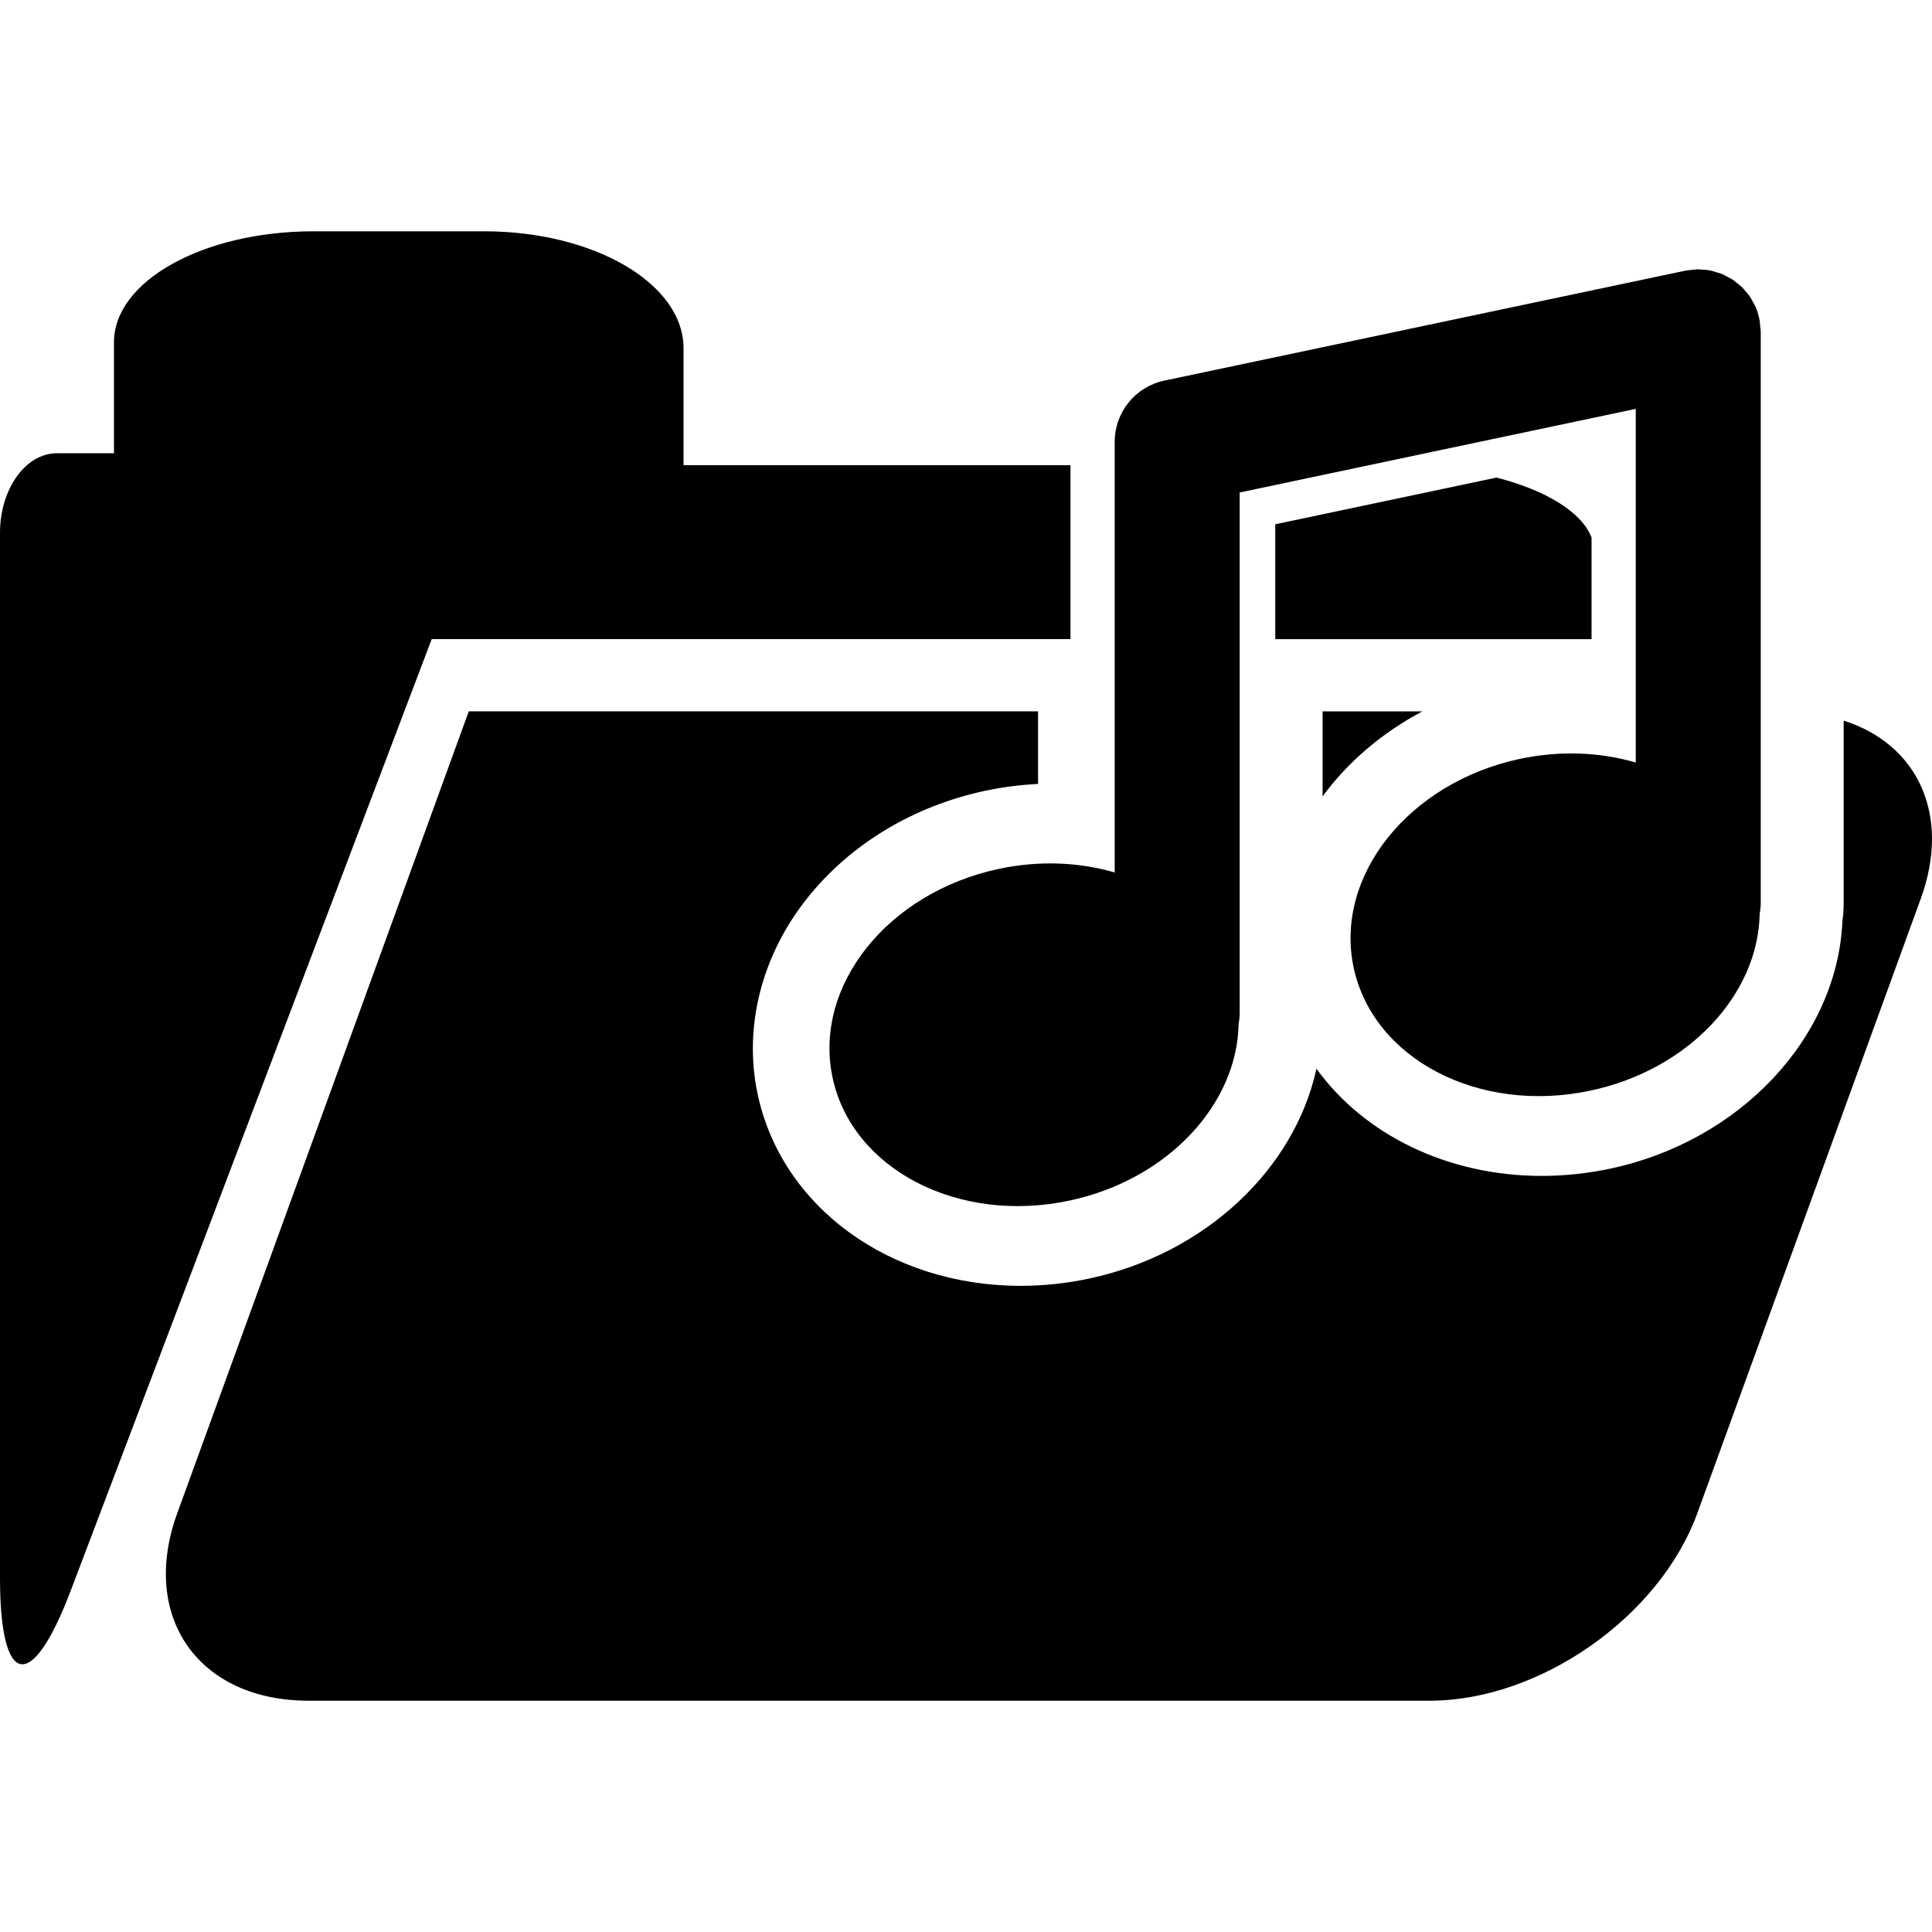
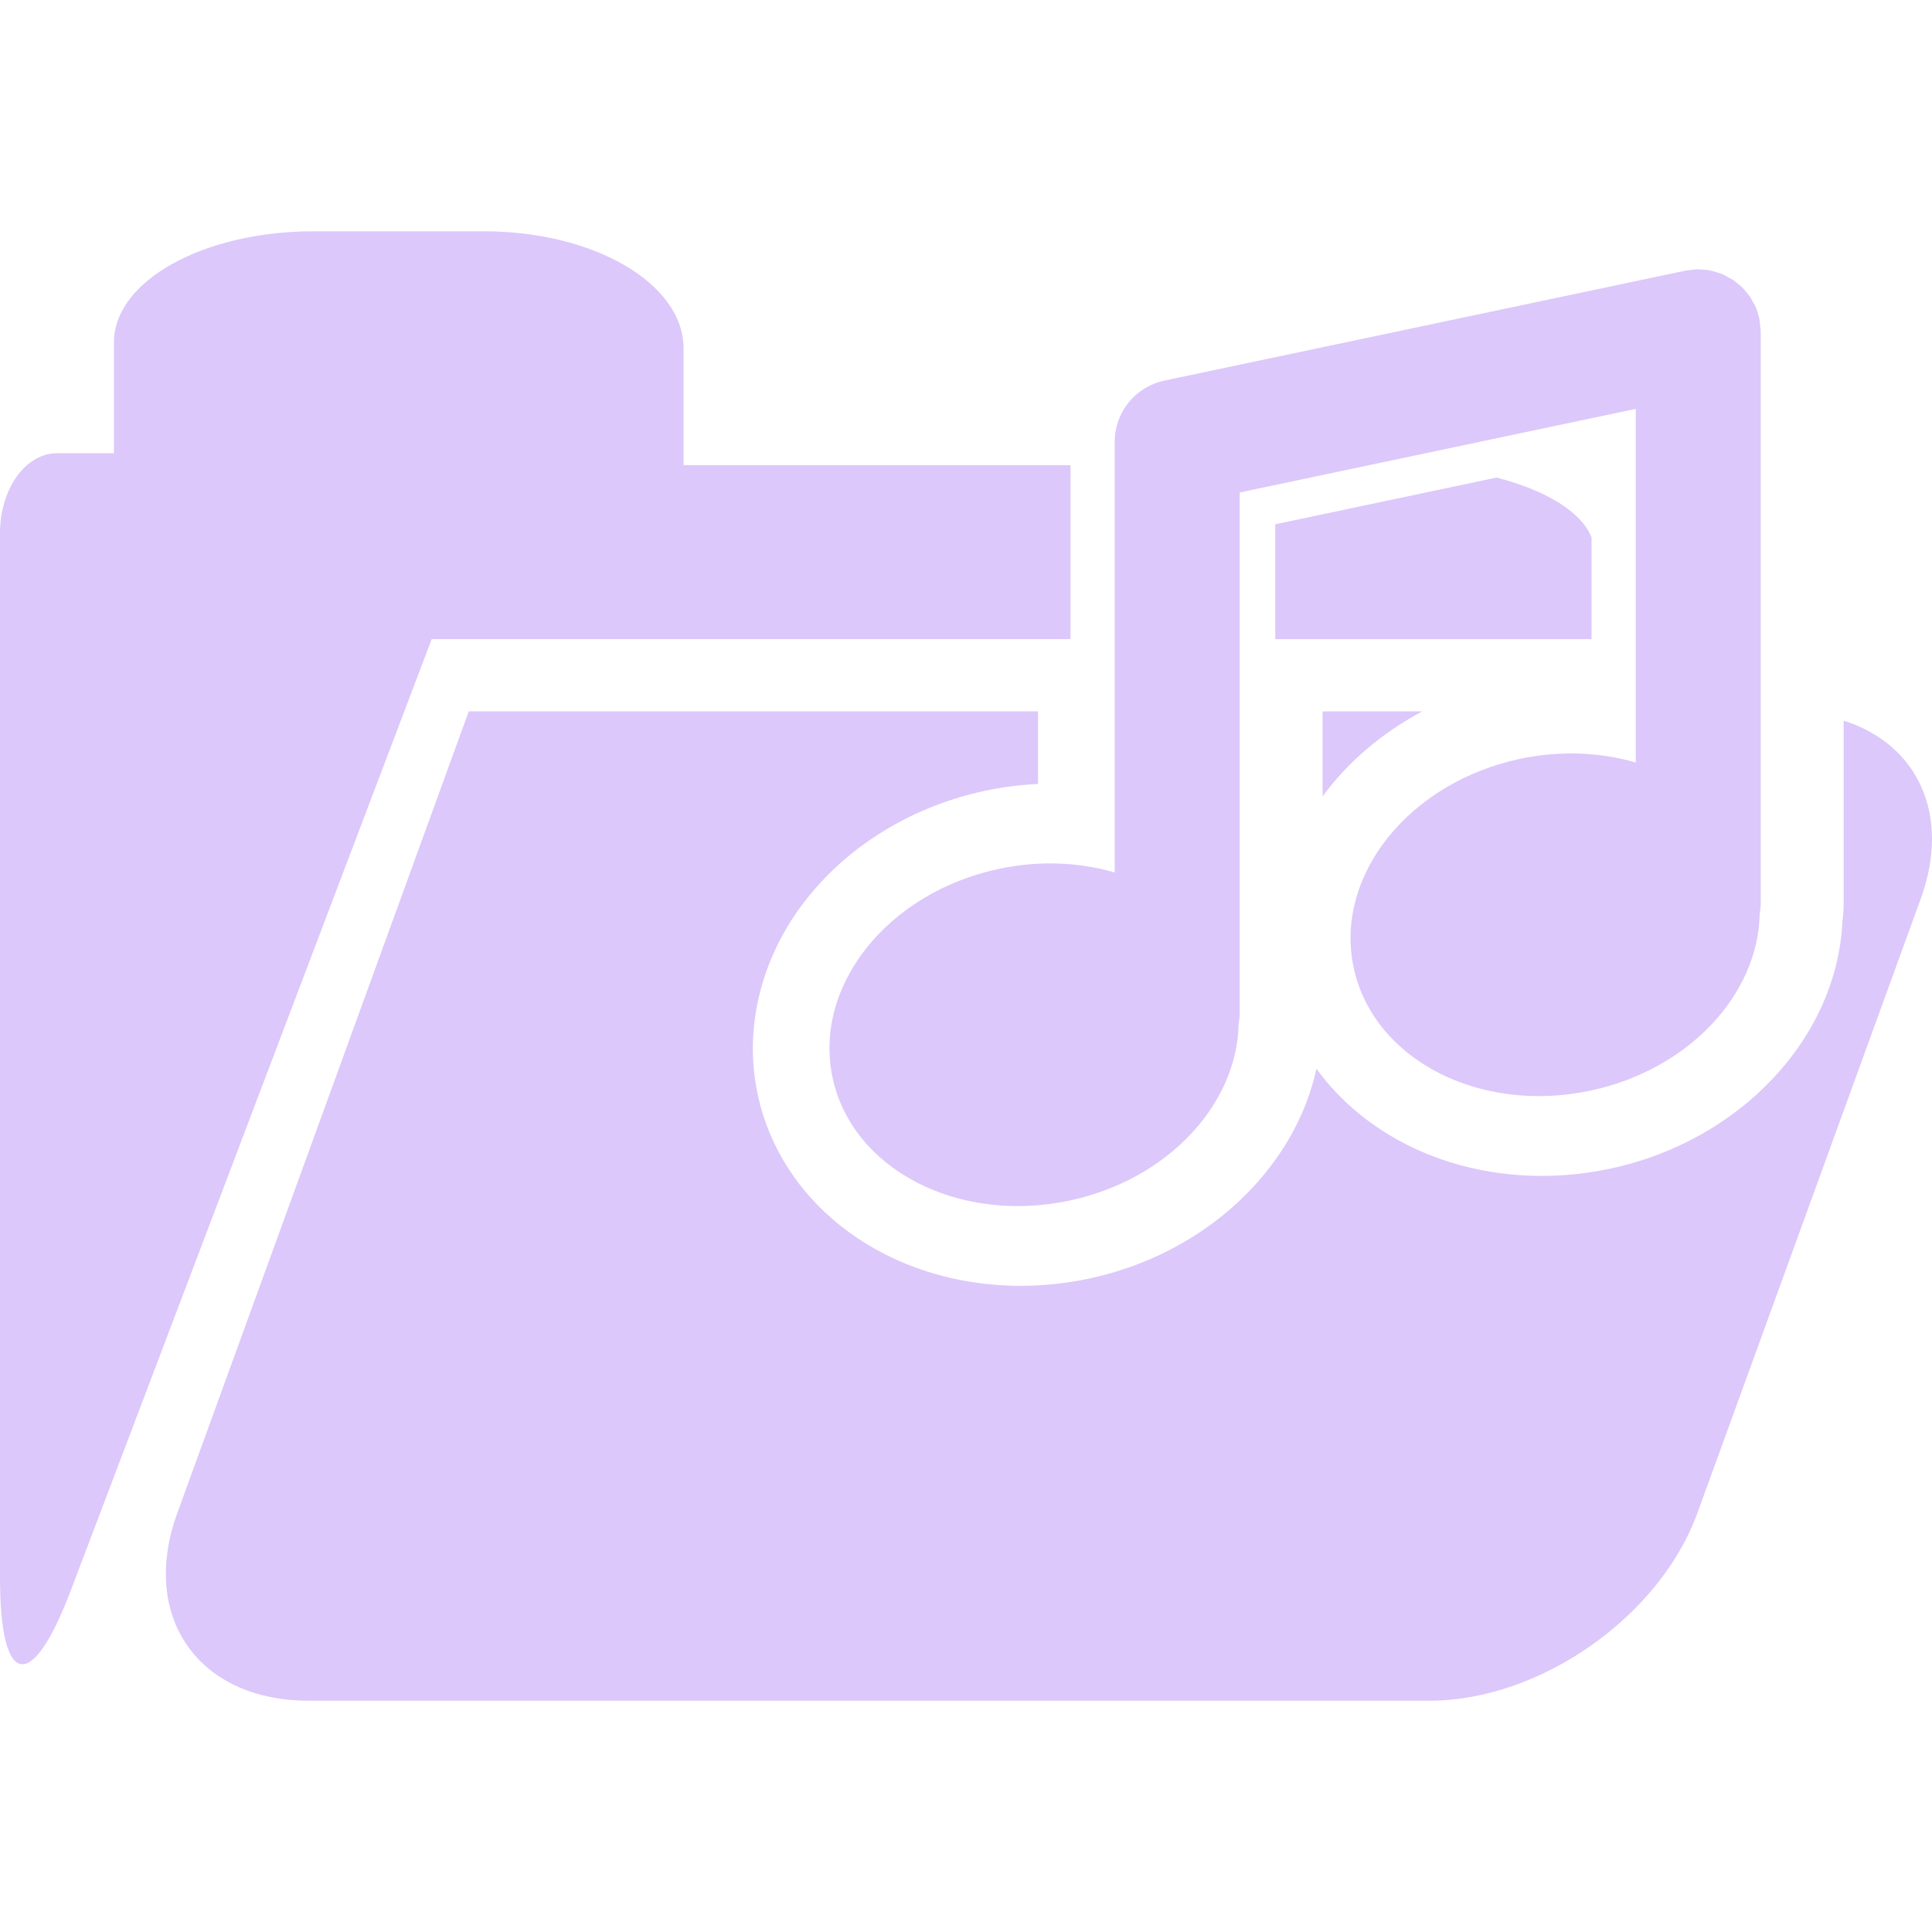
- <svg xmlns="http://www.w3.org/2000/svg" fill="#000000" version="1.1" id="Capa_1" width="800px" height="800px" viewBox="0 0 256.8 256.8" xml:space="preserve">
+ <svg xmlns="http://www.w3.org/2000/svg" fill="#dcc8fa" version="1.1" id="Capa_1" width="800px" height="800px" viewBox="0 0 256.8 256.8" xml:space="preserve">
  <g>
    <path d="M233.787,42.137c-0.108-0.451-0.233-0.896-0.419-1.321c-0.094-0.217-0.229-0.414-0.342-0.621   c-0.141-0.264-0.27-0.541-0.436-0.784c-0.16-0.233-0.357-0.44-0.538-0.653c-0.166-0.189-0.311-0.396-0.492-0.572   c-0.191-0.187-0.409-0.34-0.616-0.51c-0.207-0.164-0.404-0.35-0.632-0.502c-0.207-0.132-0.435-0.233-0.642-0.344   c-0.26-0.145-0.503-0.298-0.771-0.404c-0.265-0.111-0.544-0.176-0.813-0.254c-0.243-0.075-0.472-0.166-0.725-0.212   c-0.425-0.091-0.86-0.111-1.29-0.132c-0.119-0.005-0.223-0.034-0.347-0.034c0,0,0,0-0.01,0c-0.285,0-0.575,0.055-0.87,0.085   c-0.27,0.031-0.549,0.039-0.813,0.096h-0.01l-69.269,14.618c-3.836,0.813-6.586,4.2-6.586,8.125v25.145c0,0,0,0.011,0,0.021v32.084   c-4.691-1.367-9.994-1.629-15.395-0.477c-14.794,3.138-24.694,15.562-22.108,27.742c2.584,12.168,16.677,19.5,31.471,16.353   c13.085-2.776,22.317-12.801,22.504-23.499c0.088-0.477,0.14-0.952,0.14-1.439V90.472V73.48v-8.019l52.646-11.115v7.684v16.995   v22.328c-4.682-1.367-9.989-1.628-15.385-0.489c-14.799,3.151-24.699,15.568-22.115,27.734   c2.589,12.185,16.678,19.517,31.467,16.368c13.085-2.771,22.318-12.801,22.504-23.506c0.088-0.477,0.141-0.956,0.141-1.442V68.634   c0,0,0-0.011,0-0.021V44.1c0-0.01,0-0.01,0-0.018c0-0.264-0.053-0.528-0.083-0.79c-0.026-0.301-0.036-0.608-0.099-0.901   c0,0,0,0,0-0.01C233.844,42.295,233.808,42.228,233.787,42.137z" />
    <path d="M211.547,71.438c-1.336-3.404-6.068-6.268-12.629-7.959l-29.412,6.209v15.27h42.041V71.438z" />
    <path d="M15.148,45.498v14.747c0,0-3.394,0-7.578,0C3.387,60.245,0,65.001,0,70.85v138.859c0,14.644,4.21,15.41,9.401,1.719   l47.98-126.476h84.909V61.83H90.855c0,0,0-6.962,0-15.542c0-8.583-11.871-15.544-26.512-15.544H41.661   C27.015,30.753,15.148,37.353,15.148,45.498z" />
    <path d="M189.063,94.555h-13.266v11.301C179.143,101.3,183.679,97.403,189.063,94.555z" />
    <path d="M255.302,119.467c4.091-11.231-0.486-20.591-10.242-23.68v24.236c0,0.8-0.057,1.605-0.165,2.403   c-0.679,15.462-13.536,29.226-30.872,32.912c-3.004,0.632-6.054,0.963-9.072,0.963c-12.614,0-23.644-5.51-29.971-14.25   c-2.9,13.344-14.784,24.622-30.23,27.899c-2.992,0.637-6.048,0.963-9.062,0.963c-17.414,0-31.799-10.485-34.986-25.491   c-1.893-8.912,0.515-18.419,6.618-26.067c5.706-7.159,14.11-12.223,23.659-14.253c2.316-0.489,4.657-0.785,6.998-0.901V94.55   H62.309l-38.75,106.589c-5,13.77,2.809,24.918,17.456,24.918h149.019c14.639,0,30.566-11.159,35.573-24.918L255.302,119.467z" />
  </g>
</svg>
